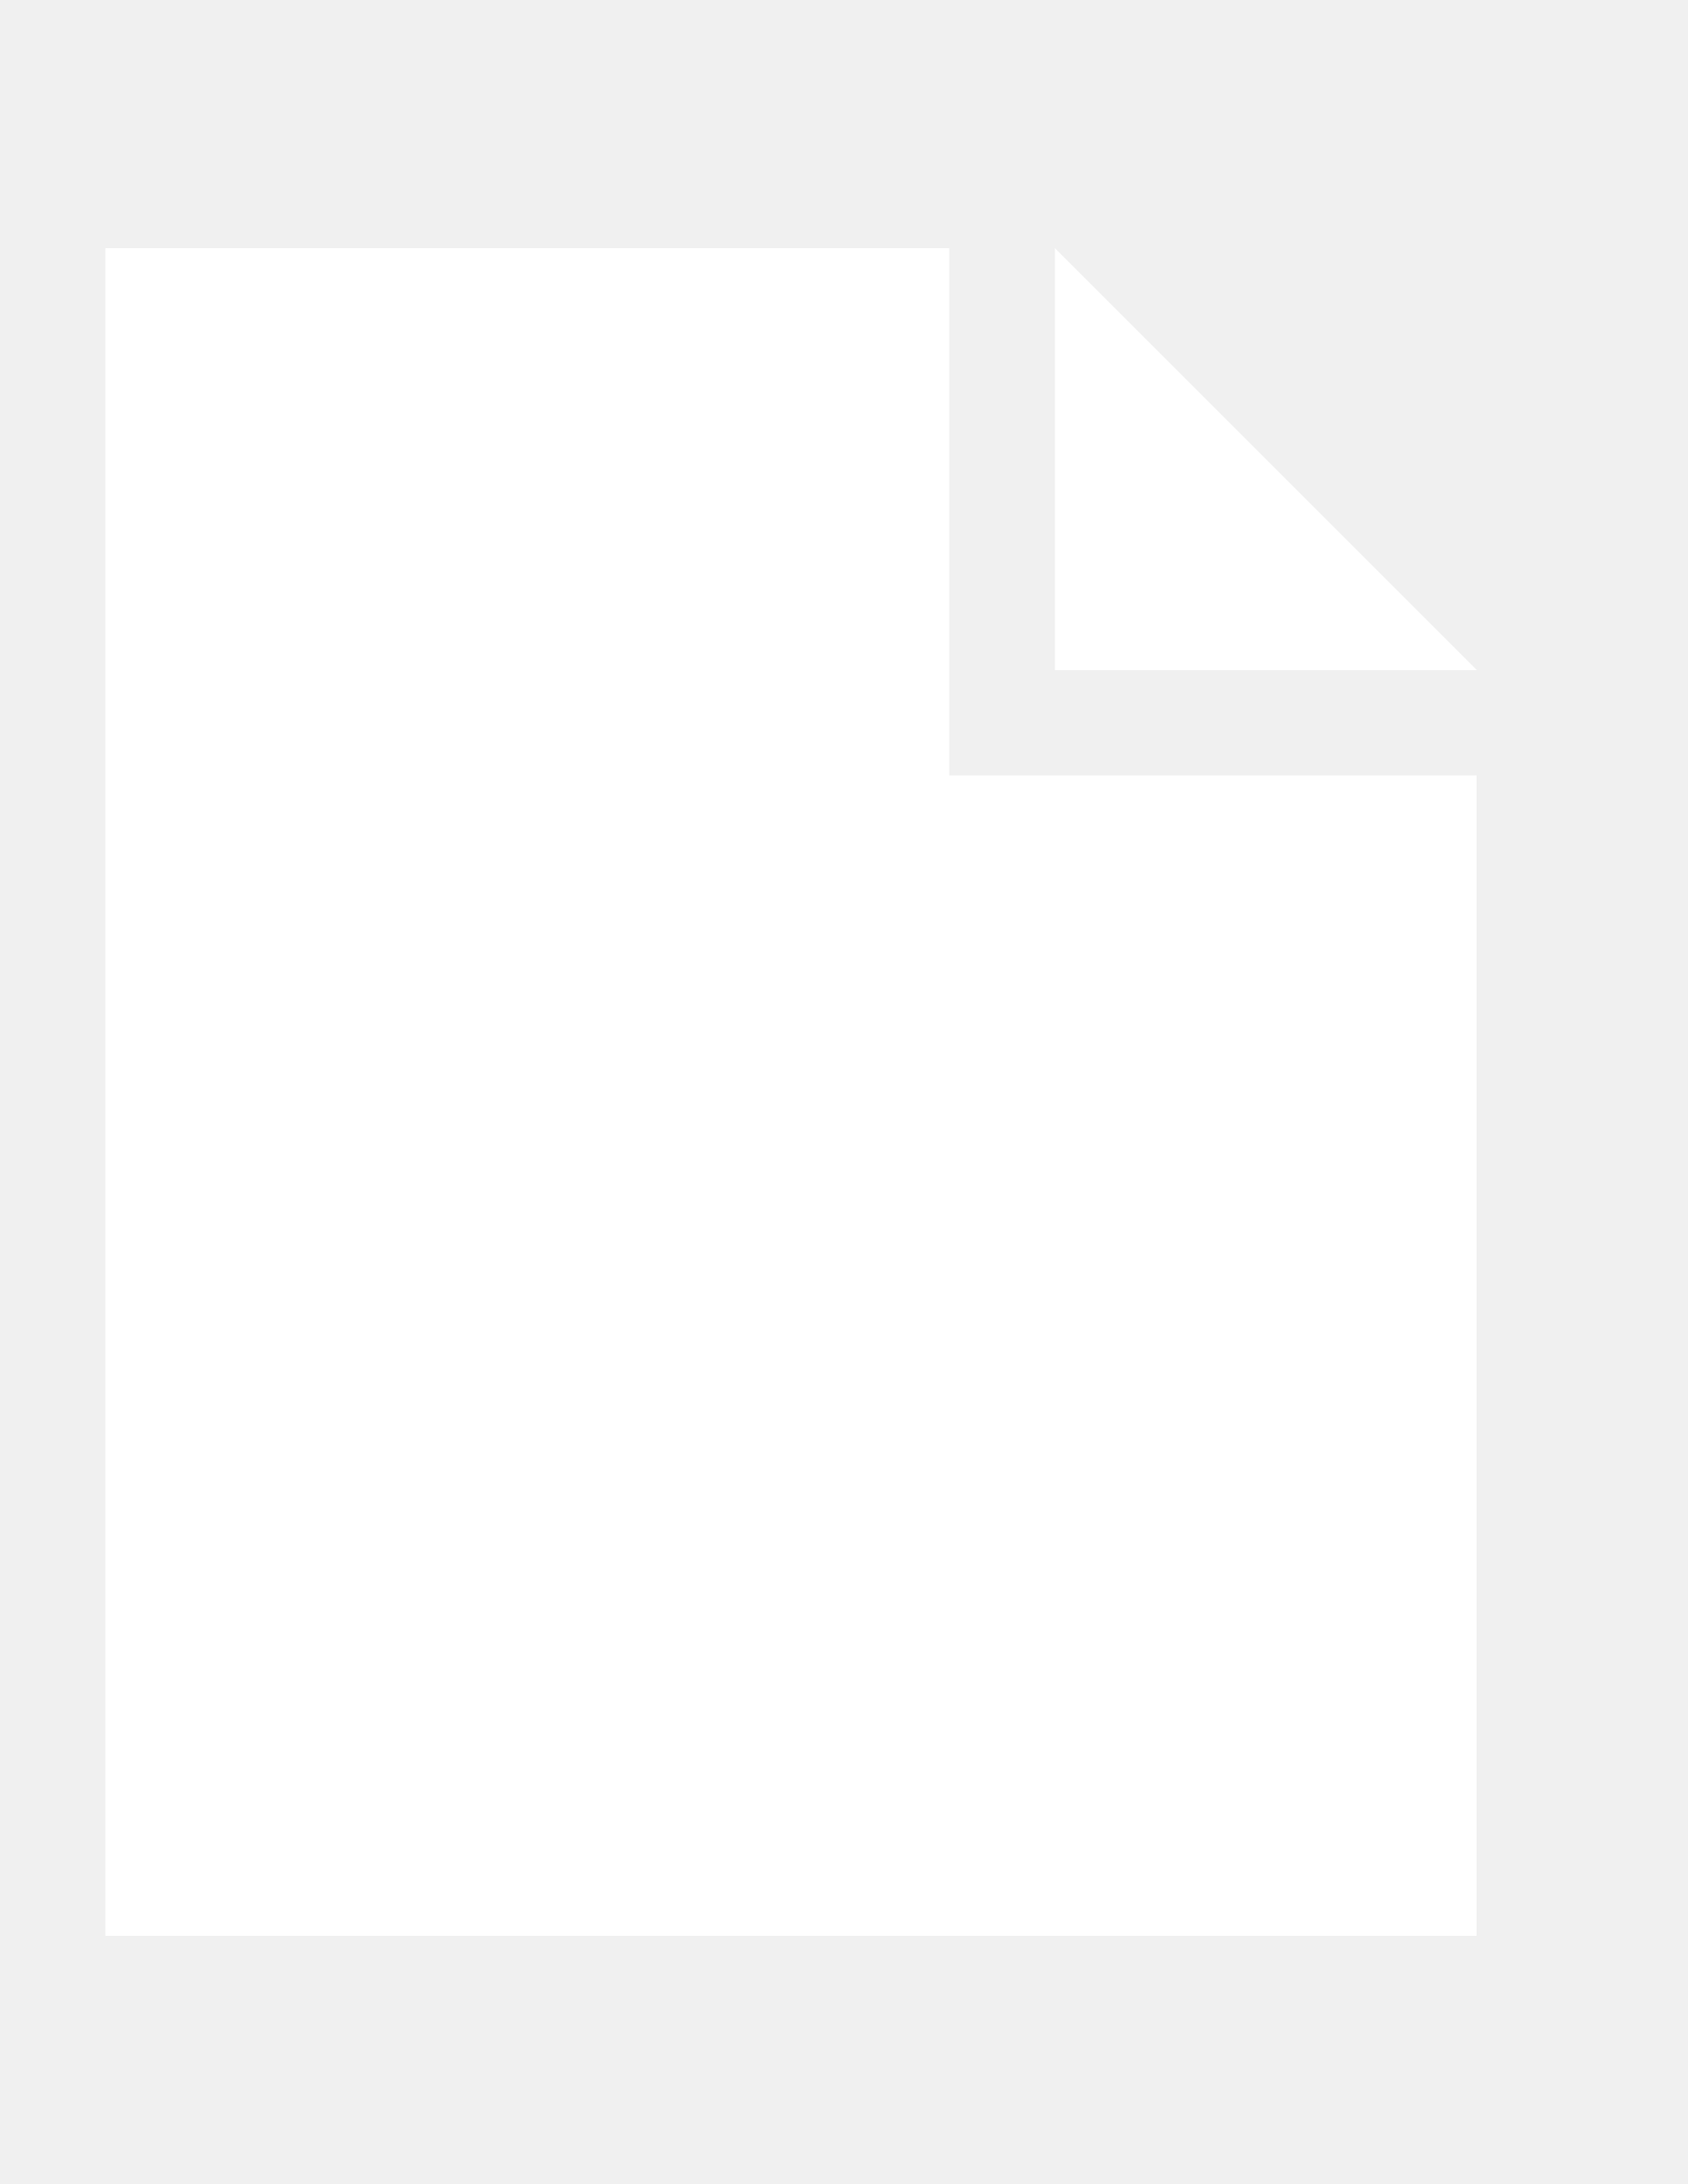
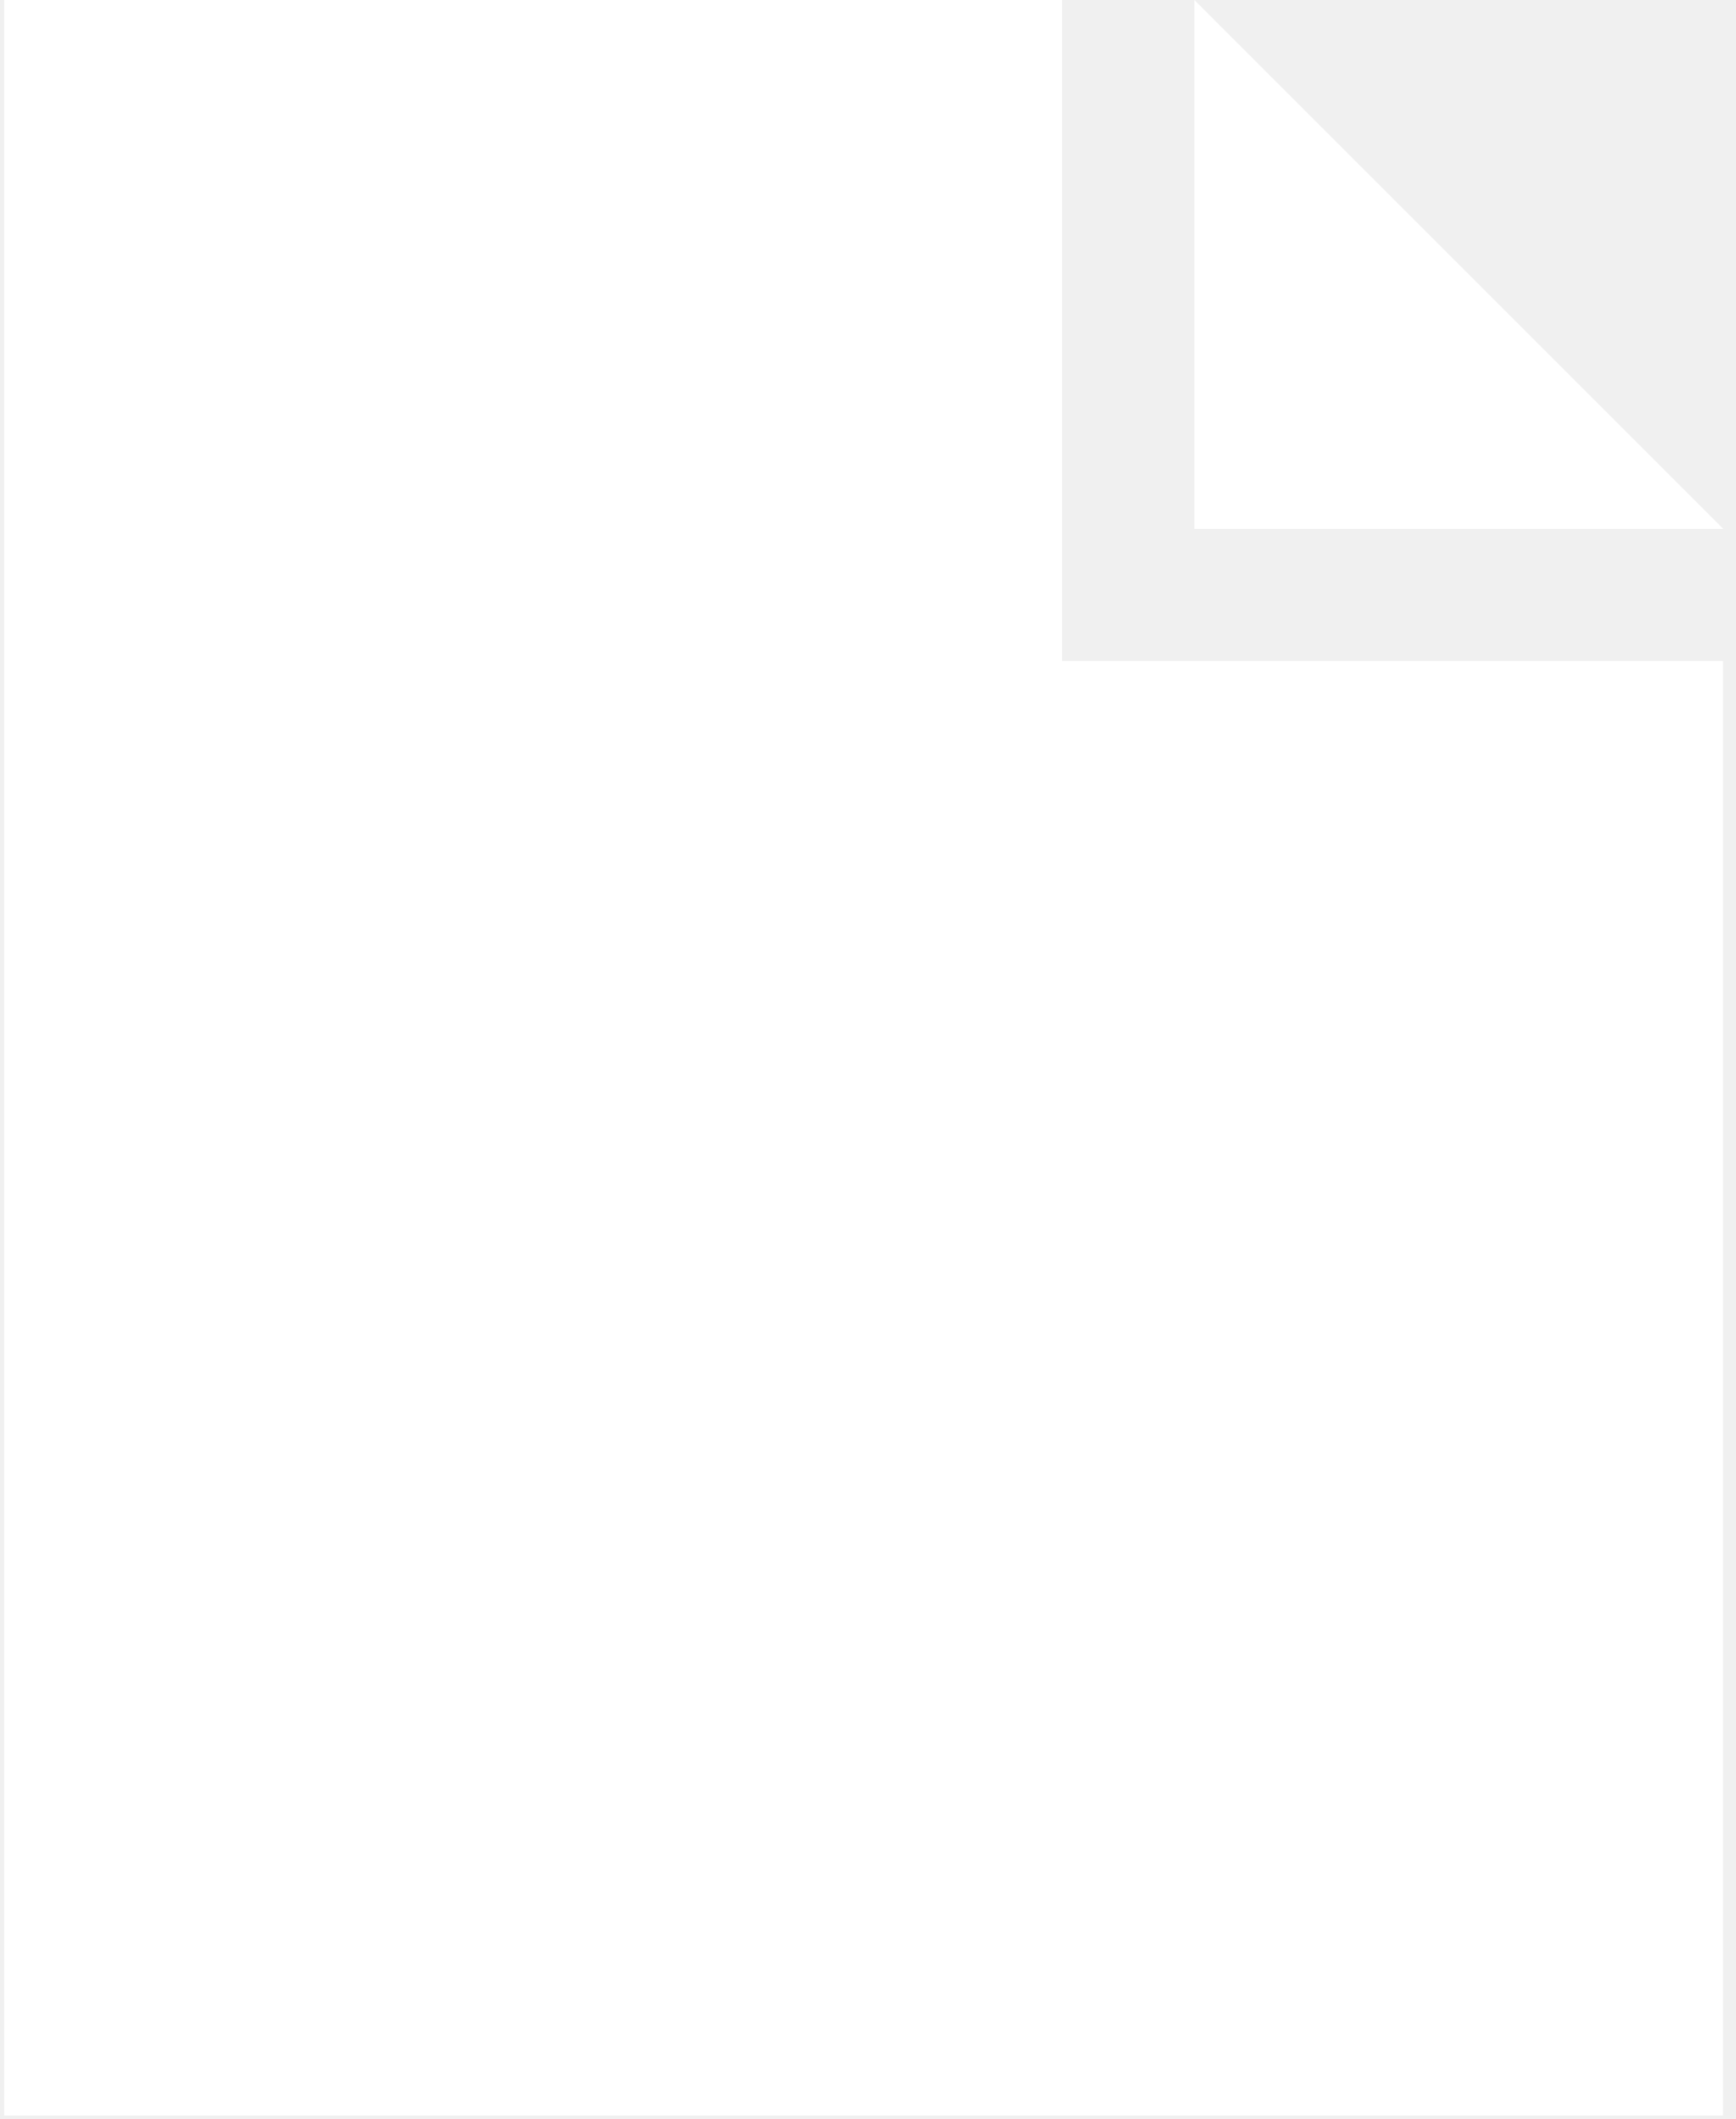
- <svg xmlns="http://www.w3.org/2000/svg" version="1.1" id="Layer_1" x="0px" y="0px" viewBox="0 0 612 792" enable-background="new 0 0 612 792" xml:space="preserve">
+ <svg xmlns="http://www.w3.org/2000/svg" version="1.1" id="Layer_1" x="0px" y="0px" viewBox="37 90 502 613" enable-background="new 37 90 502 613" xml:space="preserve">
  <path fill="#FFFFFF" d="M38.2,90v612h497.2V281.2H344.2V90H38.2z M382.5,90v153h153L382.5,90z" />
</svg>
